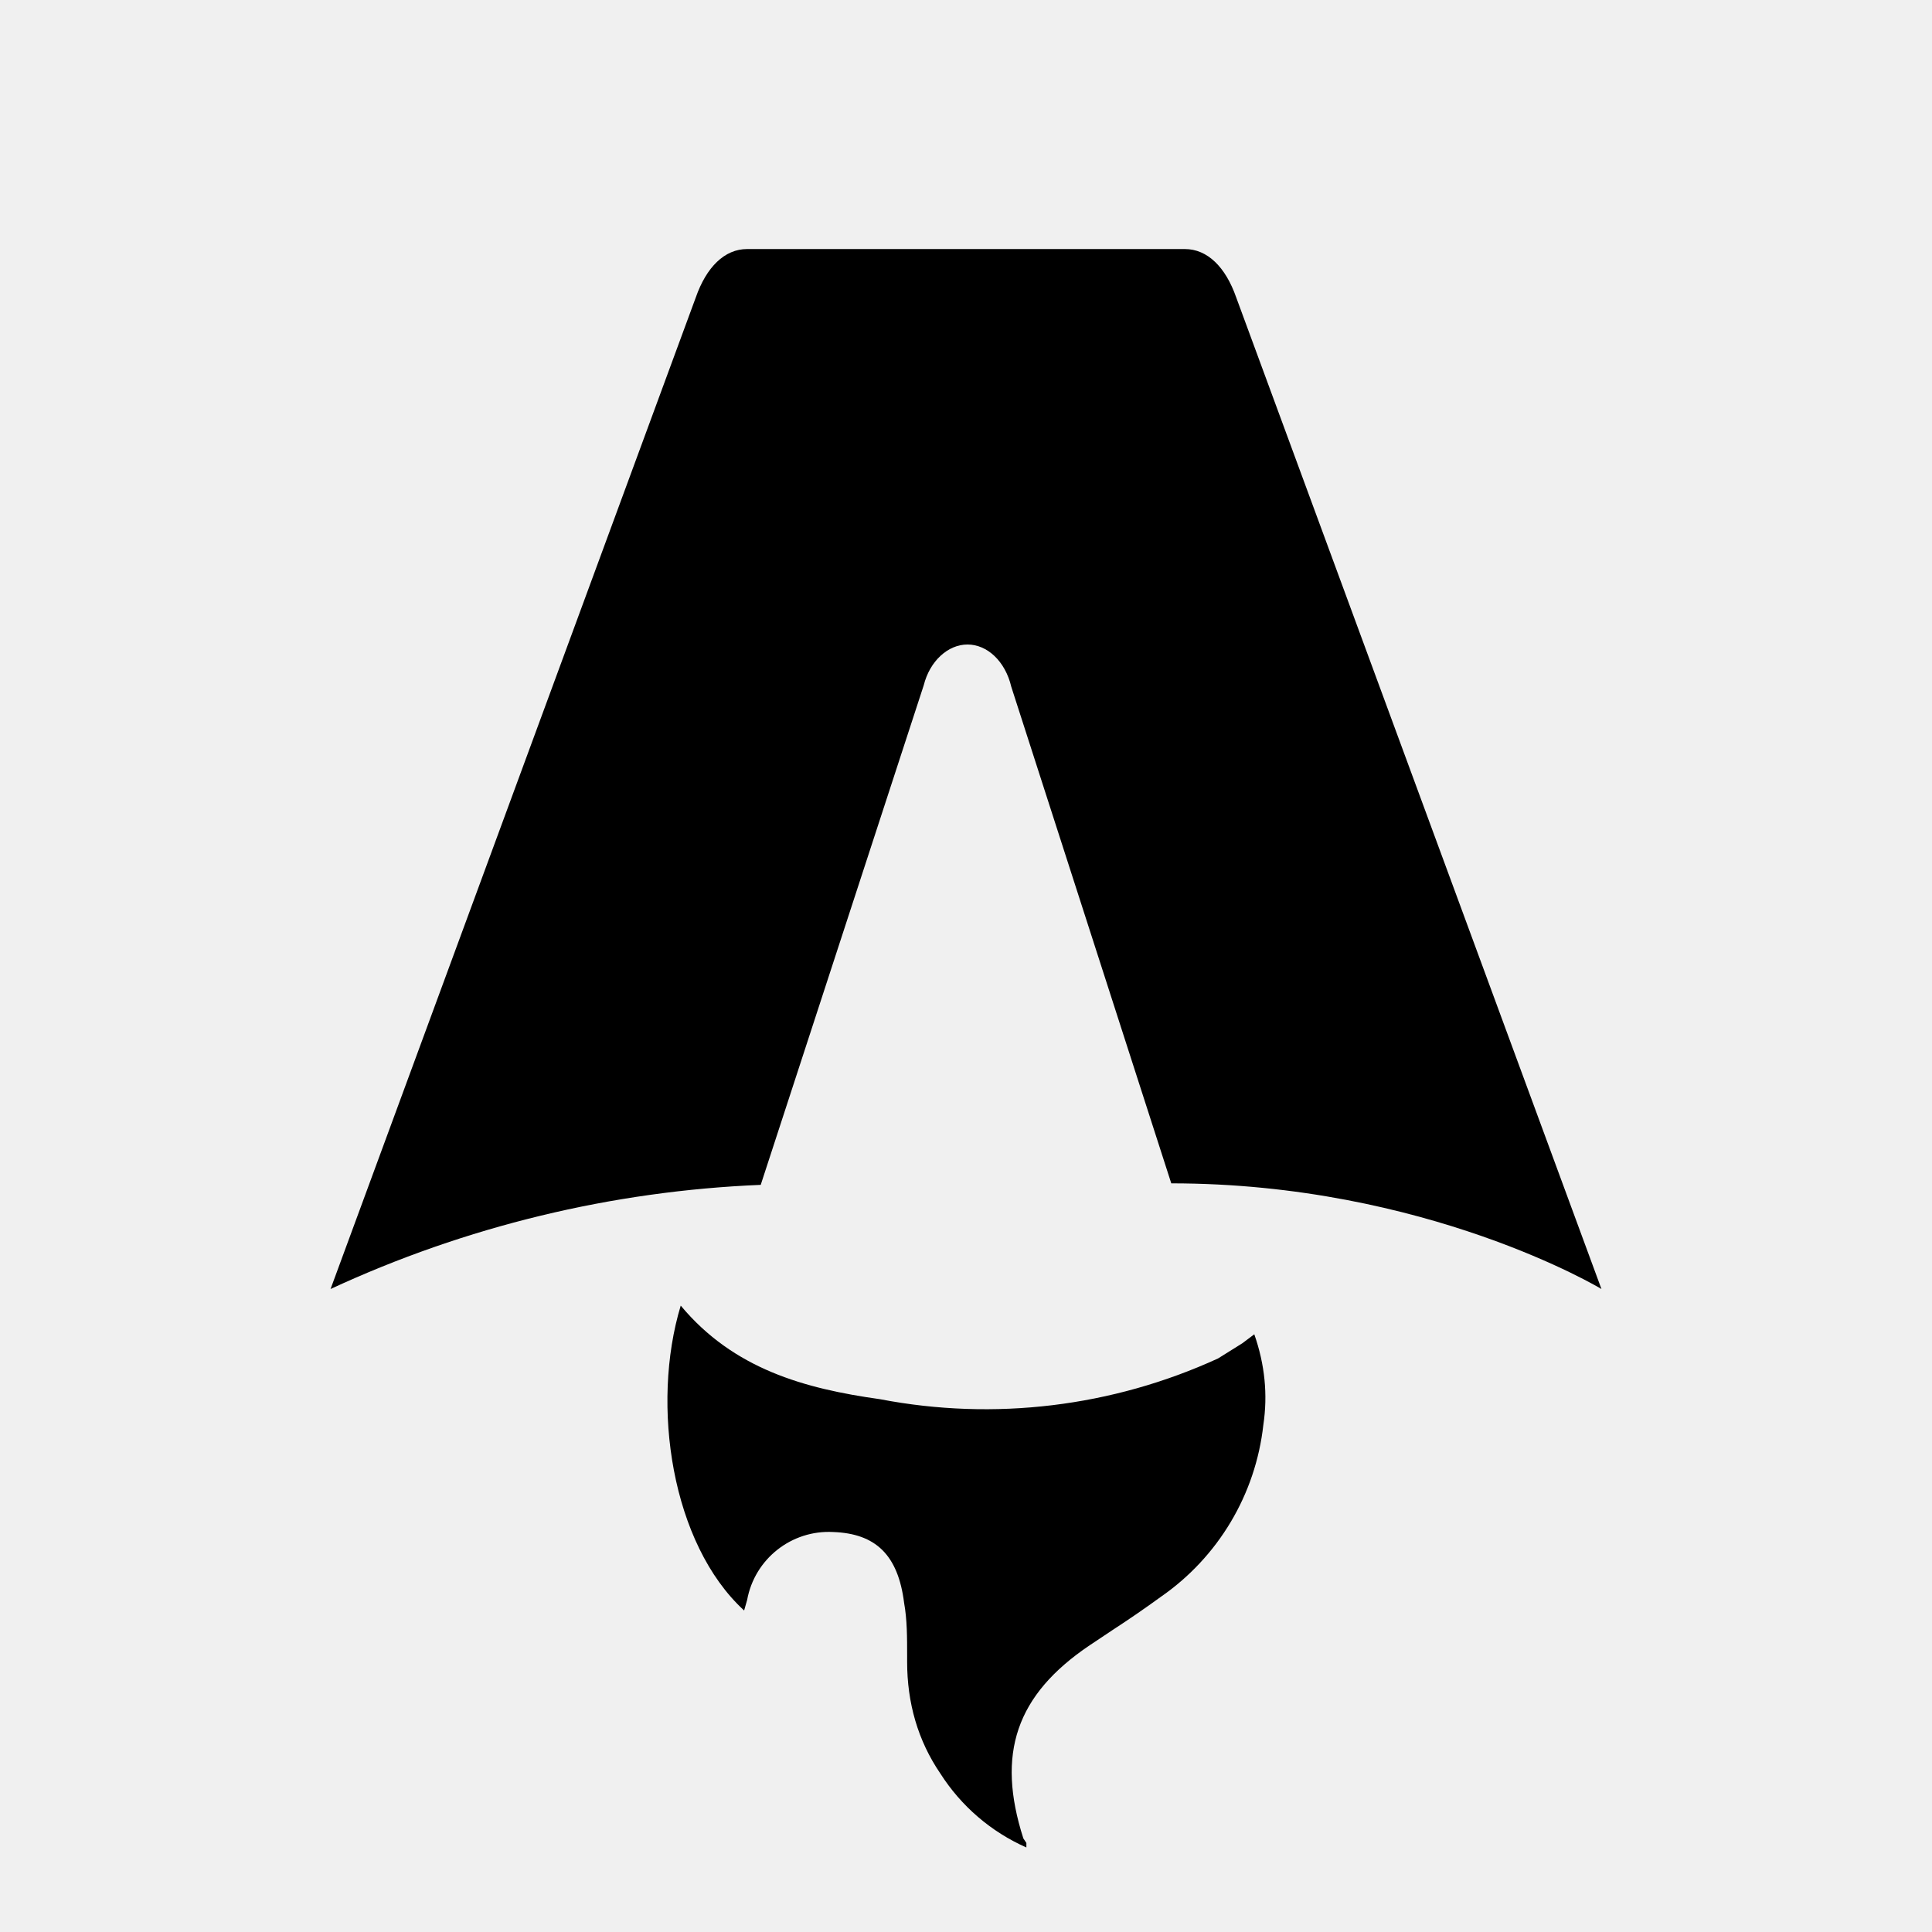
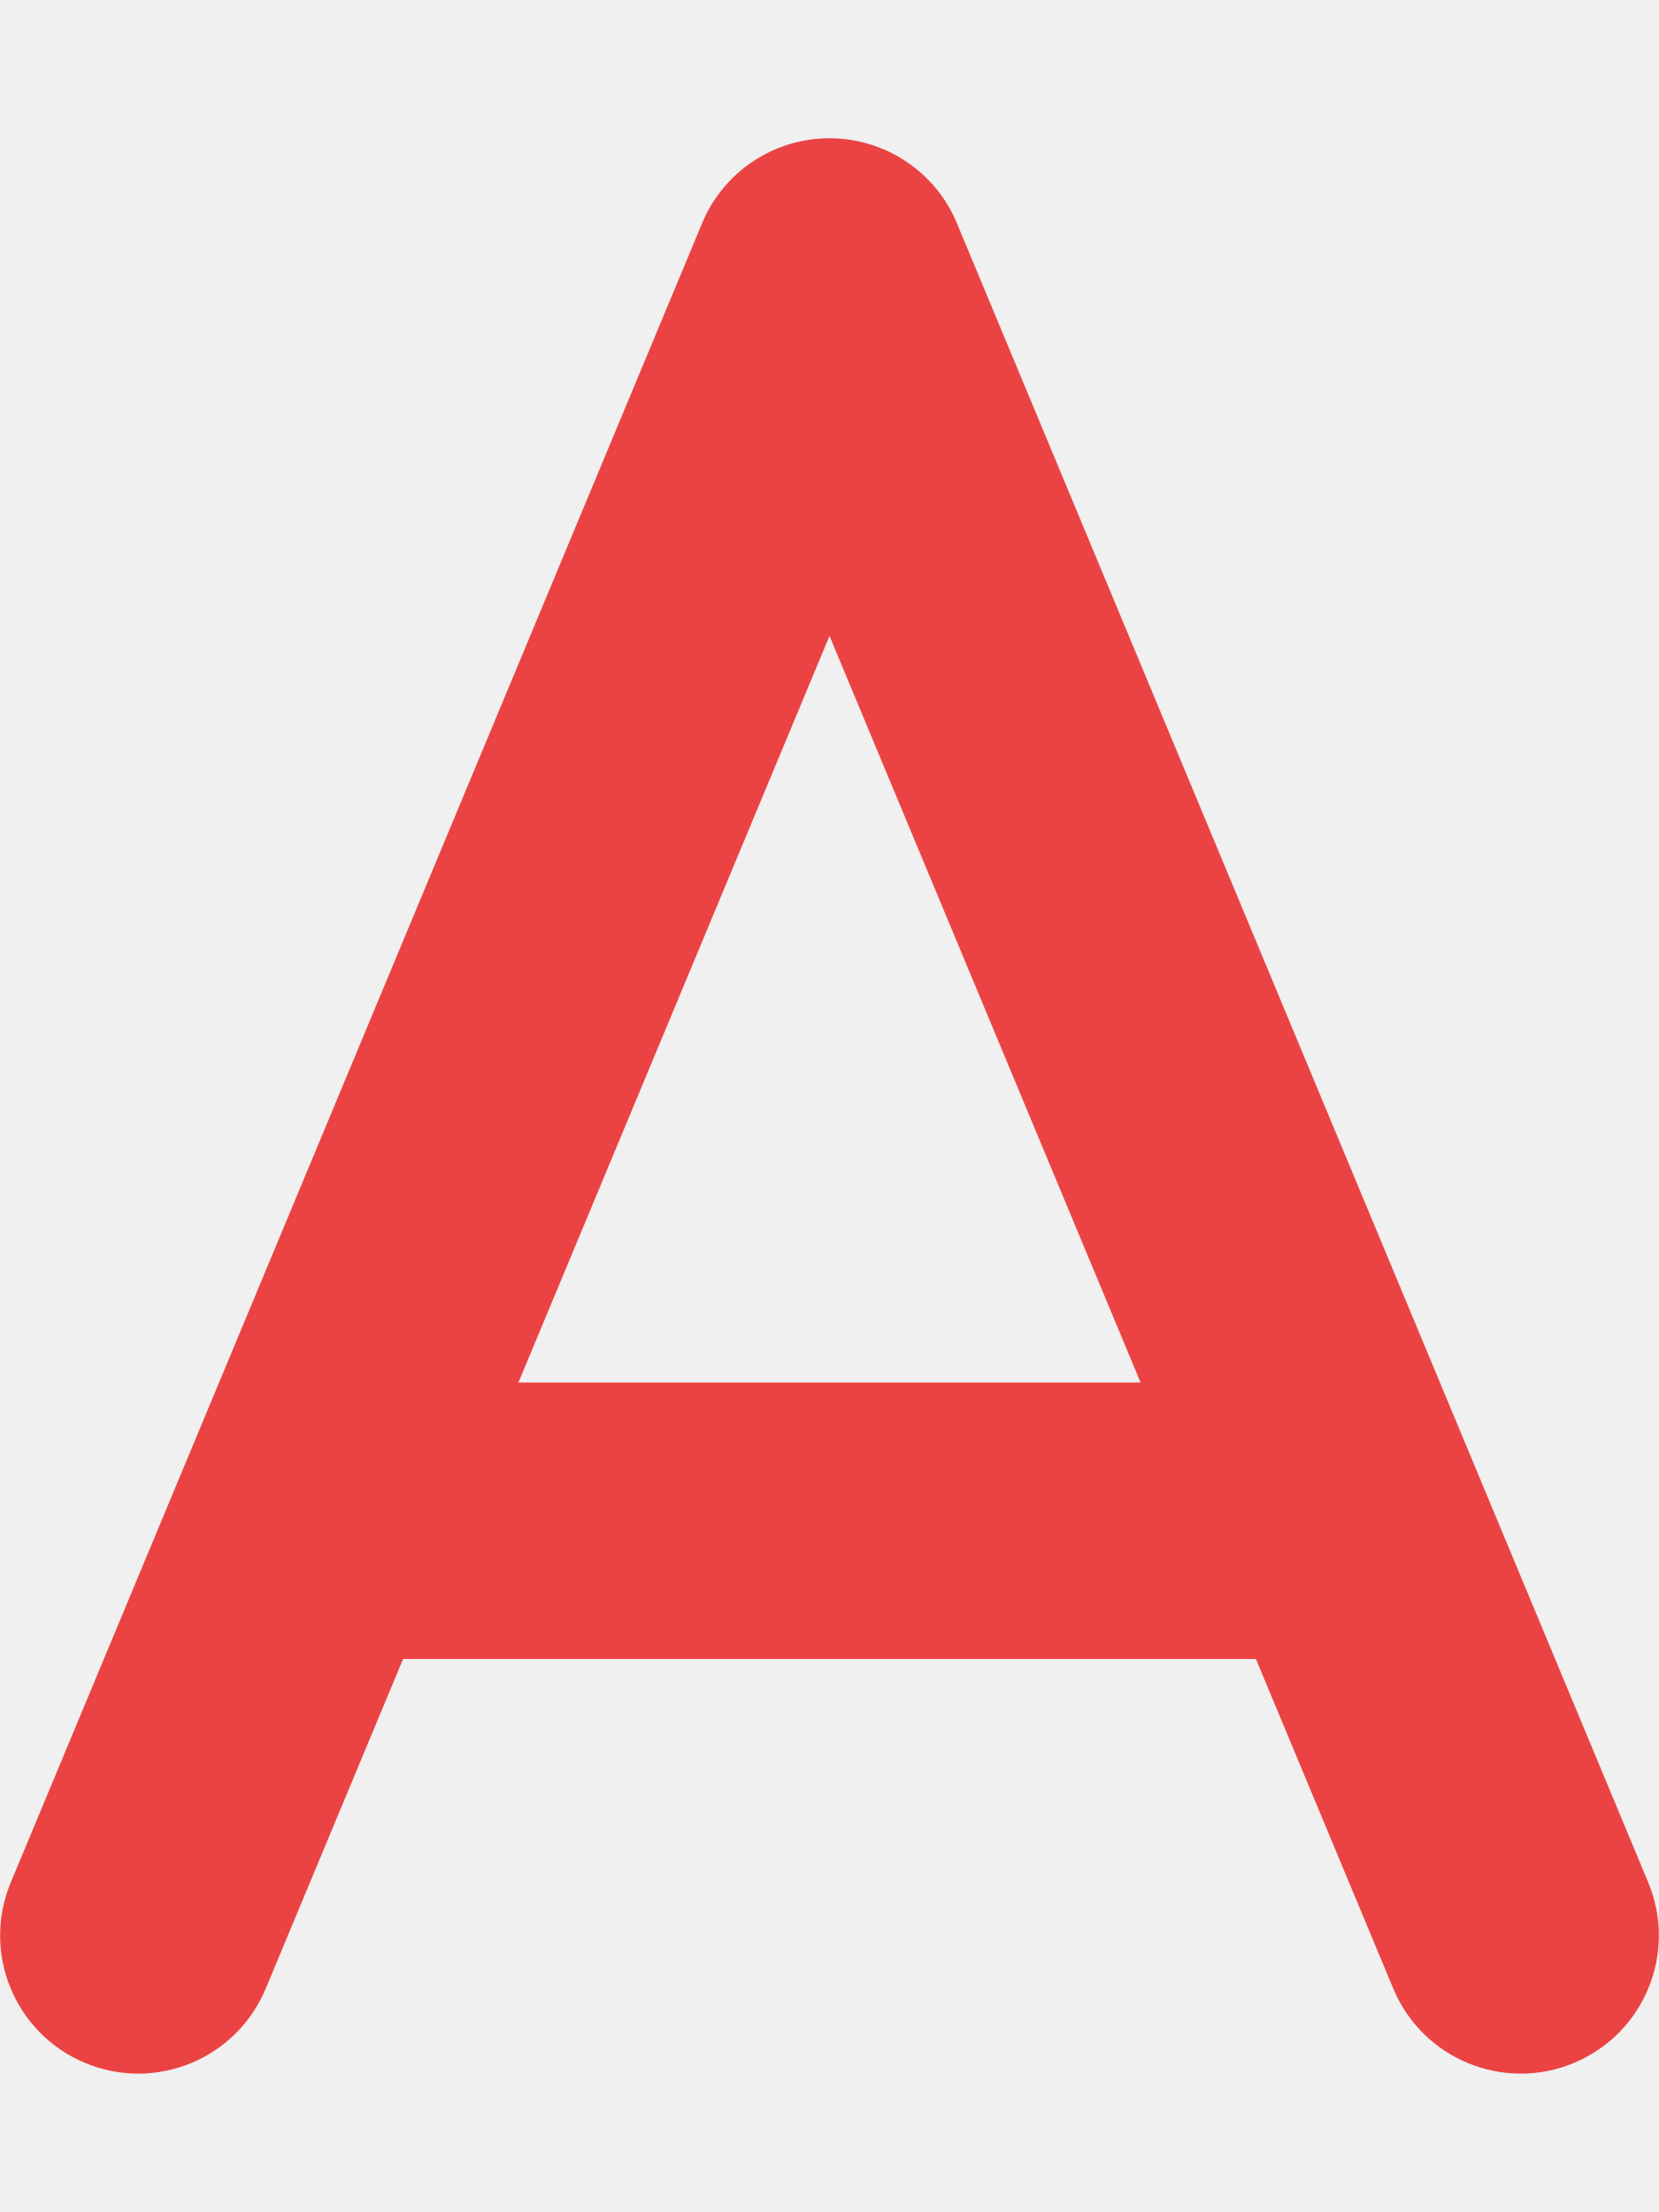
- <svg xmlns="http://www.w3.org/2000/svg" fill="none" viewBox="0 0 128 128">
-   <path d="M50.4 78.5a75.1 75.1 0 0 0-28.5 6.9l24.2-65.7c.7-2 1.9-3.2 3.4-3.2h29c1.5 0 2.7 1.2 3.4 3.2l24.2 65.7s-11.6-7-28.5-7L67 45.5c-.4-1.7-1.6-2.8-2.9-2.8-1.3 0-2.5 1.1-2.9 2.7L50.4 78.5Zm-1.1 28.2Zm-4.2-20.2c-2 6.6-.6 15.8 4.2 20.2a17.5 17.5 0 0 1 .2-.7 5.5 5.5 0 0 1 5.7-4.5c2.8.1 4.3 1.5 4.7 4.7.2 1.1.2 2.3.2 3.5v.4c0 2.7.7 5.2 2.2 7.4a13 13 0 0 0 5.7 4.9v-.3l-.2-.3c-1.8-5.6-.5-9.5 4.4-12.8l1.5-1a73 73 0 0 0 3.2-2.2 16 16 0 0 0 6.8-11.4c.3-2 .1-4-.6-6l-.8.6-1.6 1a37 37 0 0 1-22.4 2.7c-5-.7-9.7-2-13.2-6.2Z" />
-   <style>
-         path { fill: #000; }
-         @media (prefers-color-scheme: dark) {
-             path { fill: #FFF; }
-         }
-     </style>
+ <svg xmlns="http://www.w3.org/2000/svg" height="1em" viewBox="0 0 384 512">
+   <style>svg{fill:#eb4343}</style>
+   <path d="M221.5 51.7C216.6 39.8 204.9 32 192 32s-24.6 7.8-29.5 19.7l-120 288-40 96c-6.8 16.3 .9 35 17.2 41.8s35-.9 41.8-17.2L93.3 384H290.7l31.8 76.3c6.8 16.3 25.5 24 41.8 17.2s24-25.5 17.2-41.8l-40-96-120-288zM264 320H120l72-172.8L264 320z" />
</svg>
